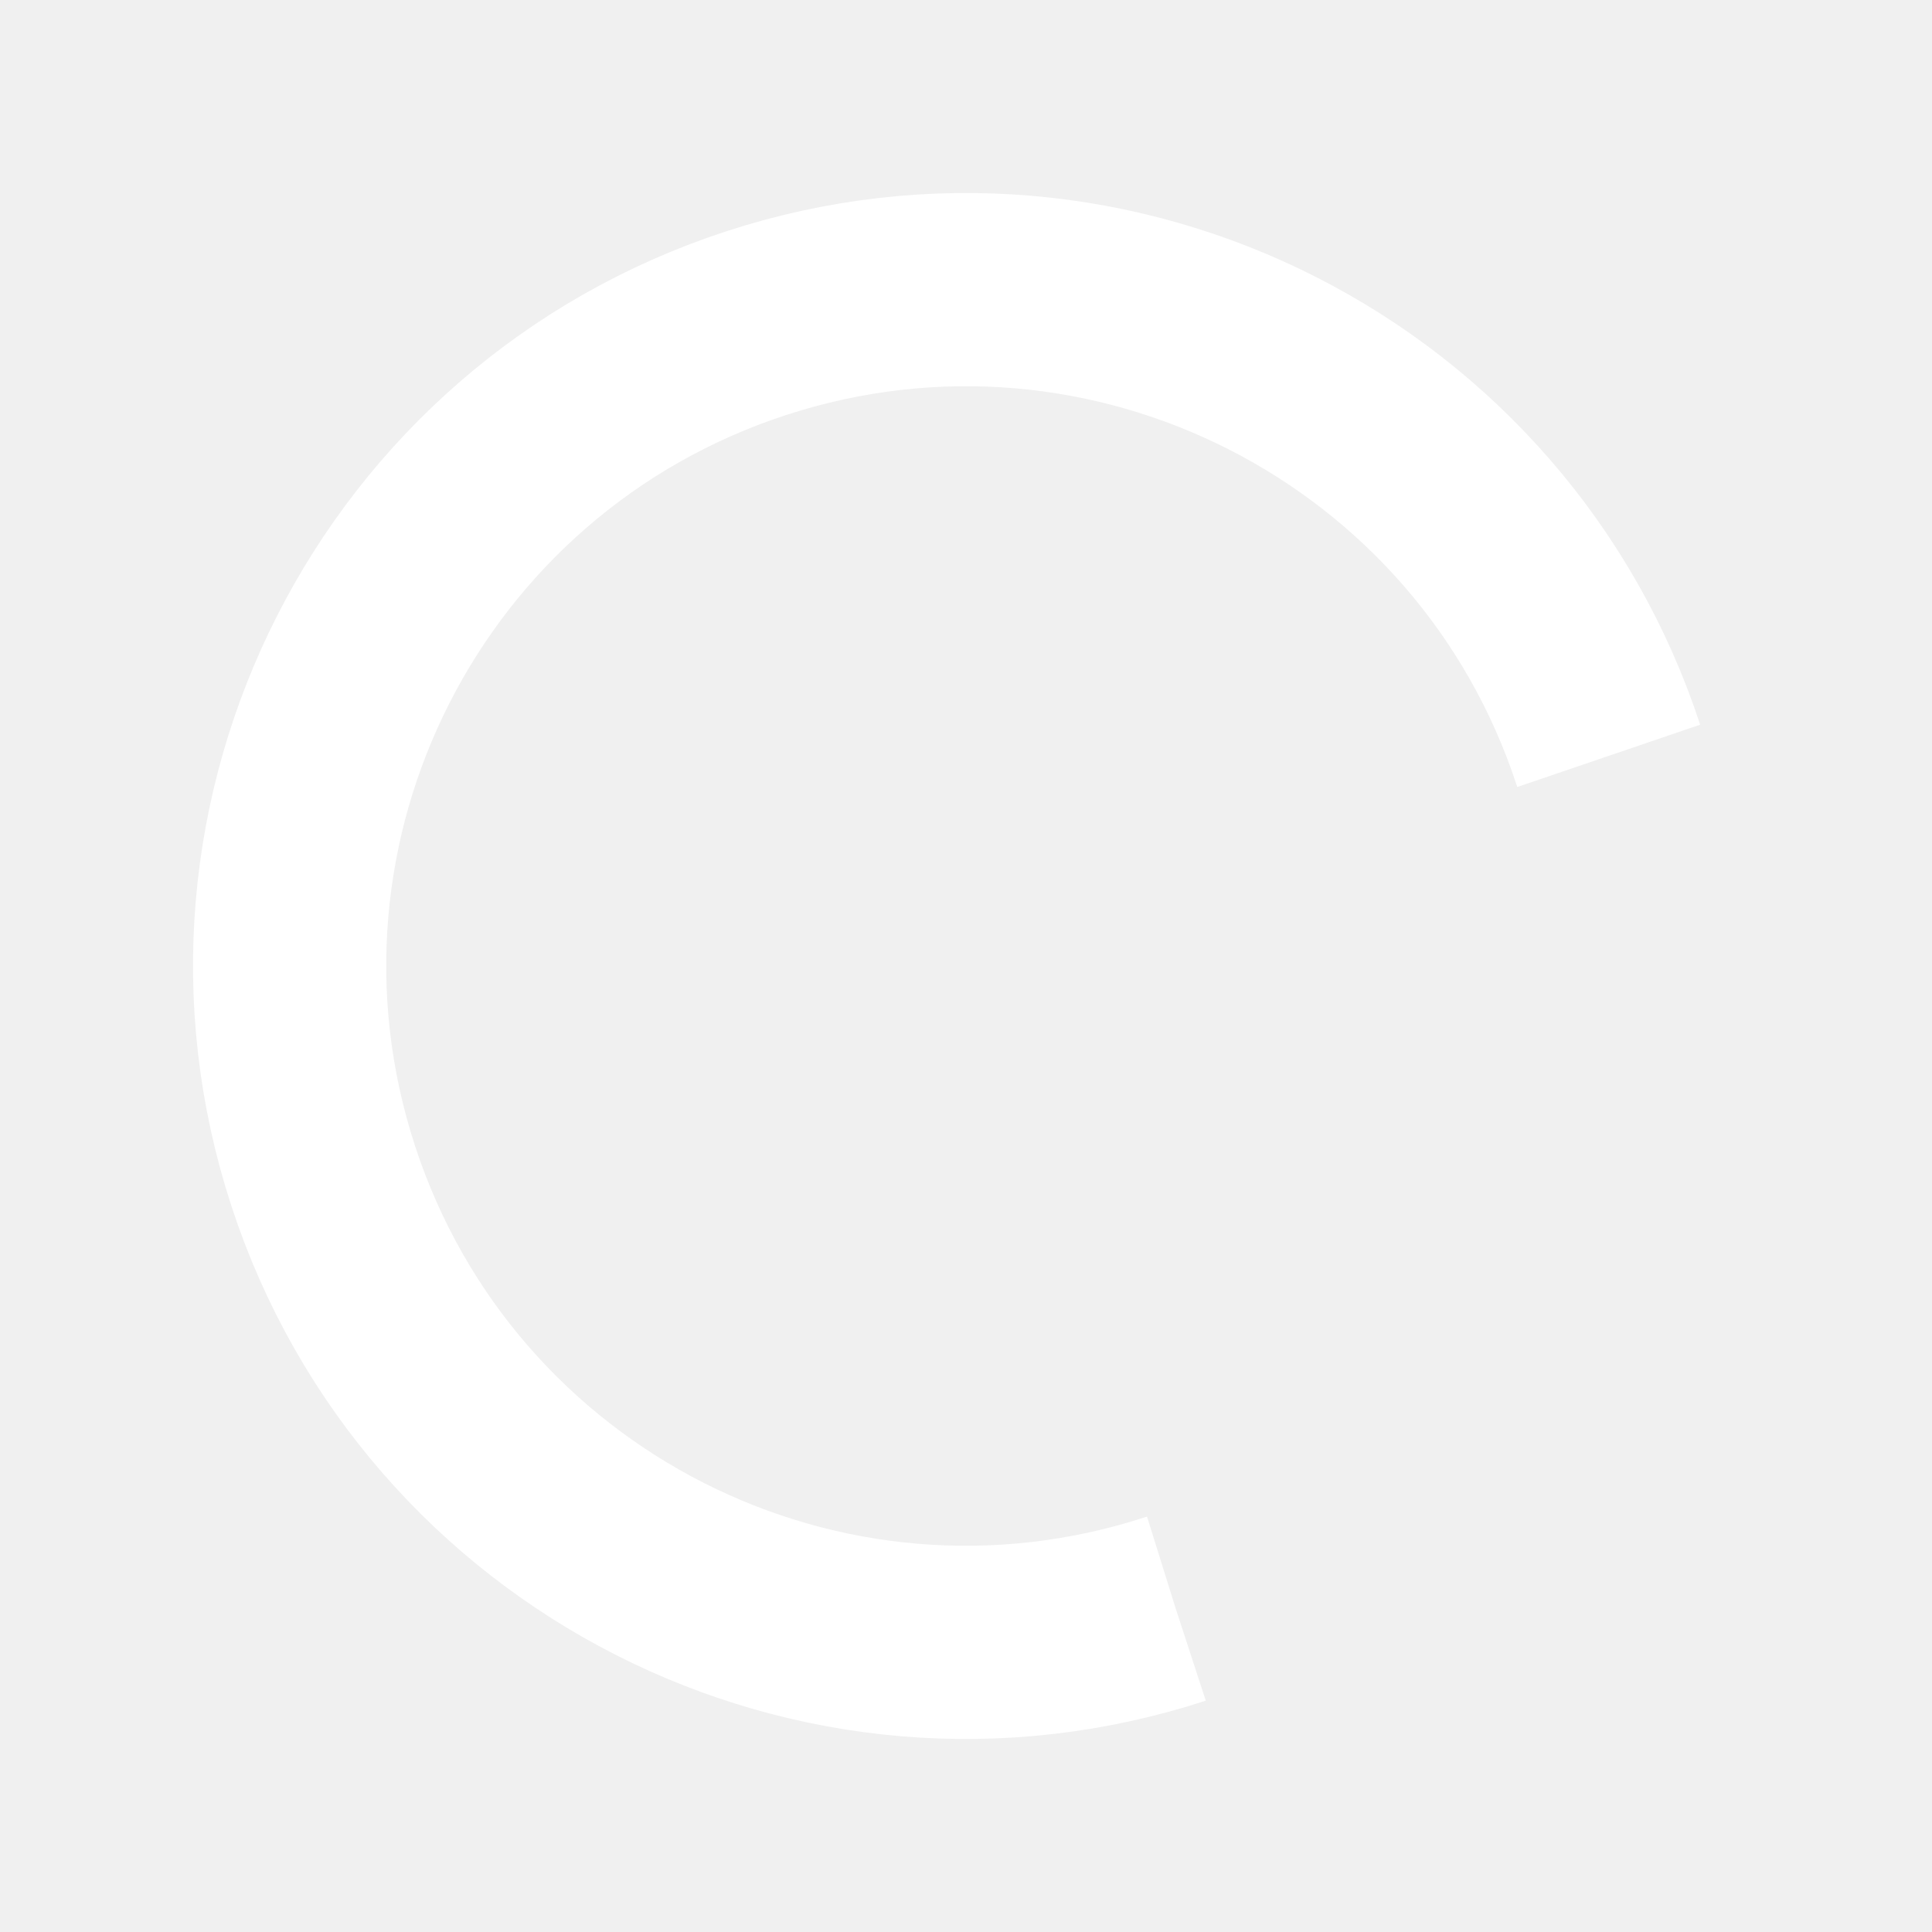
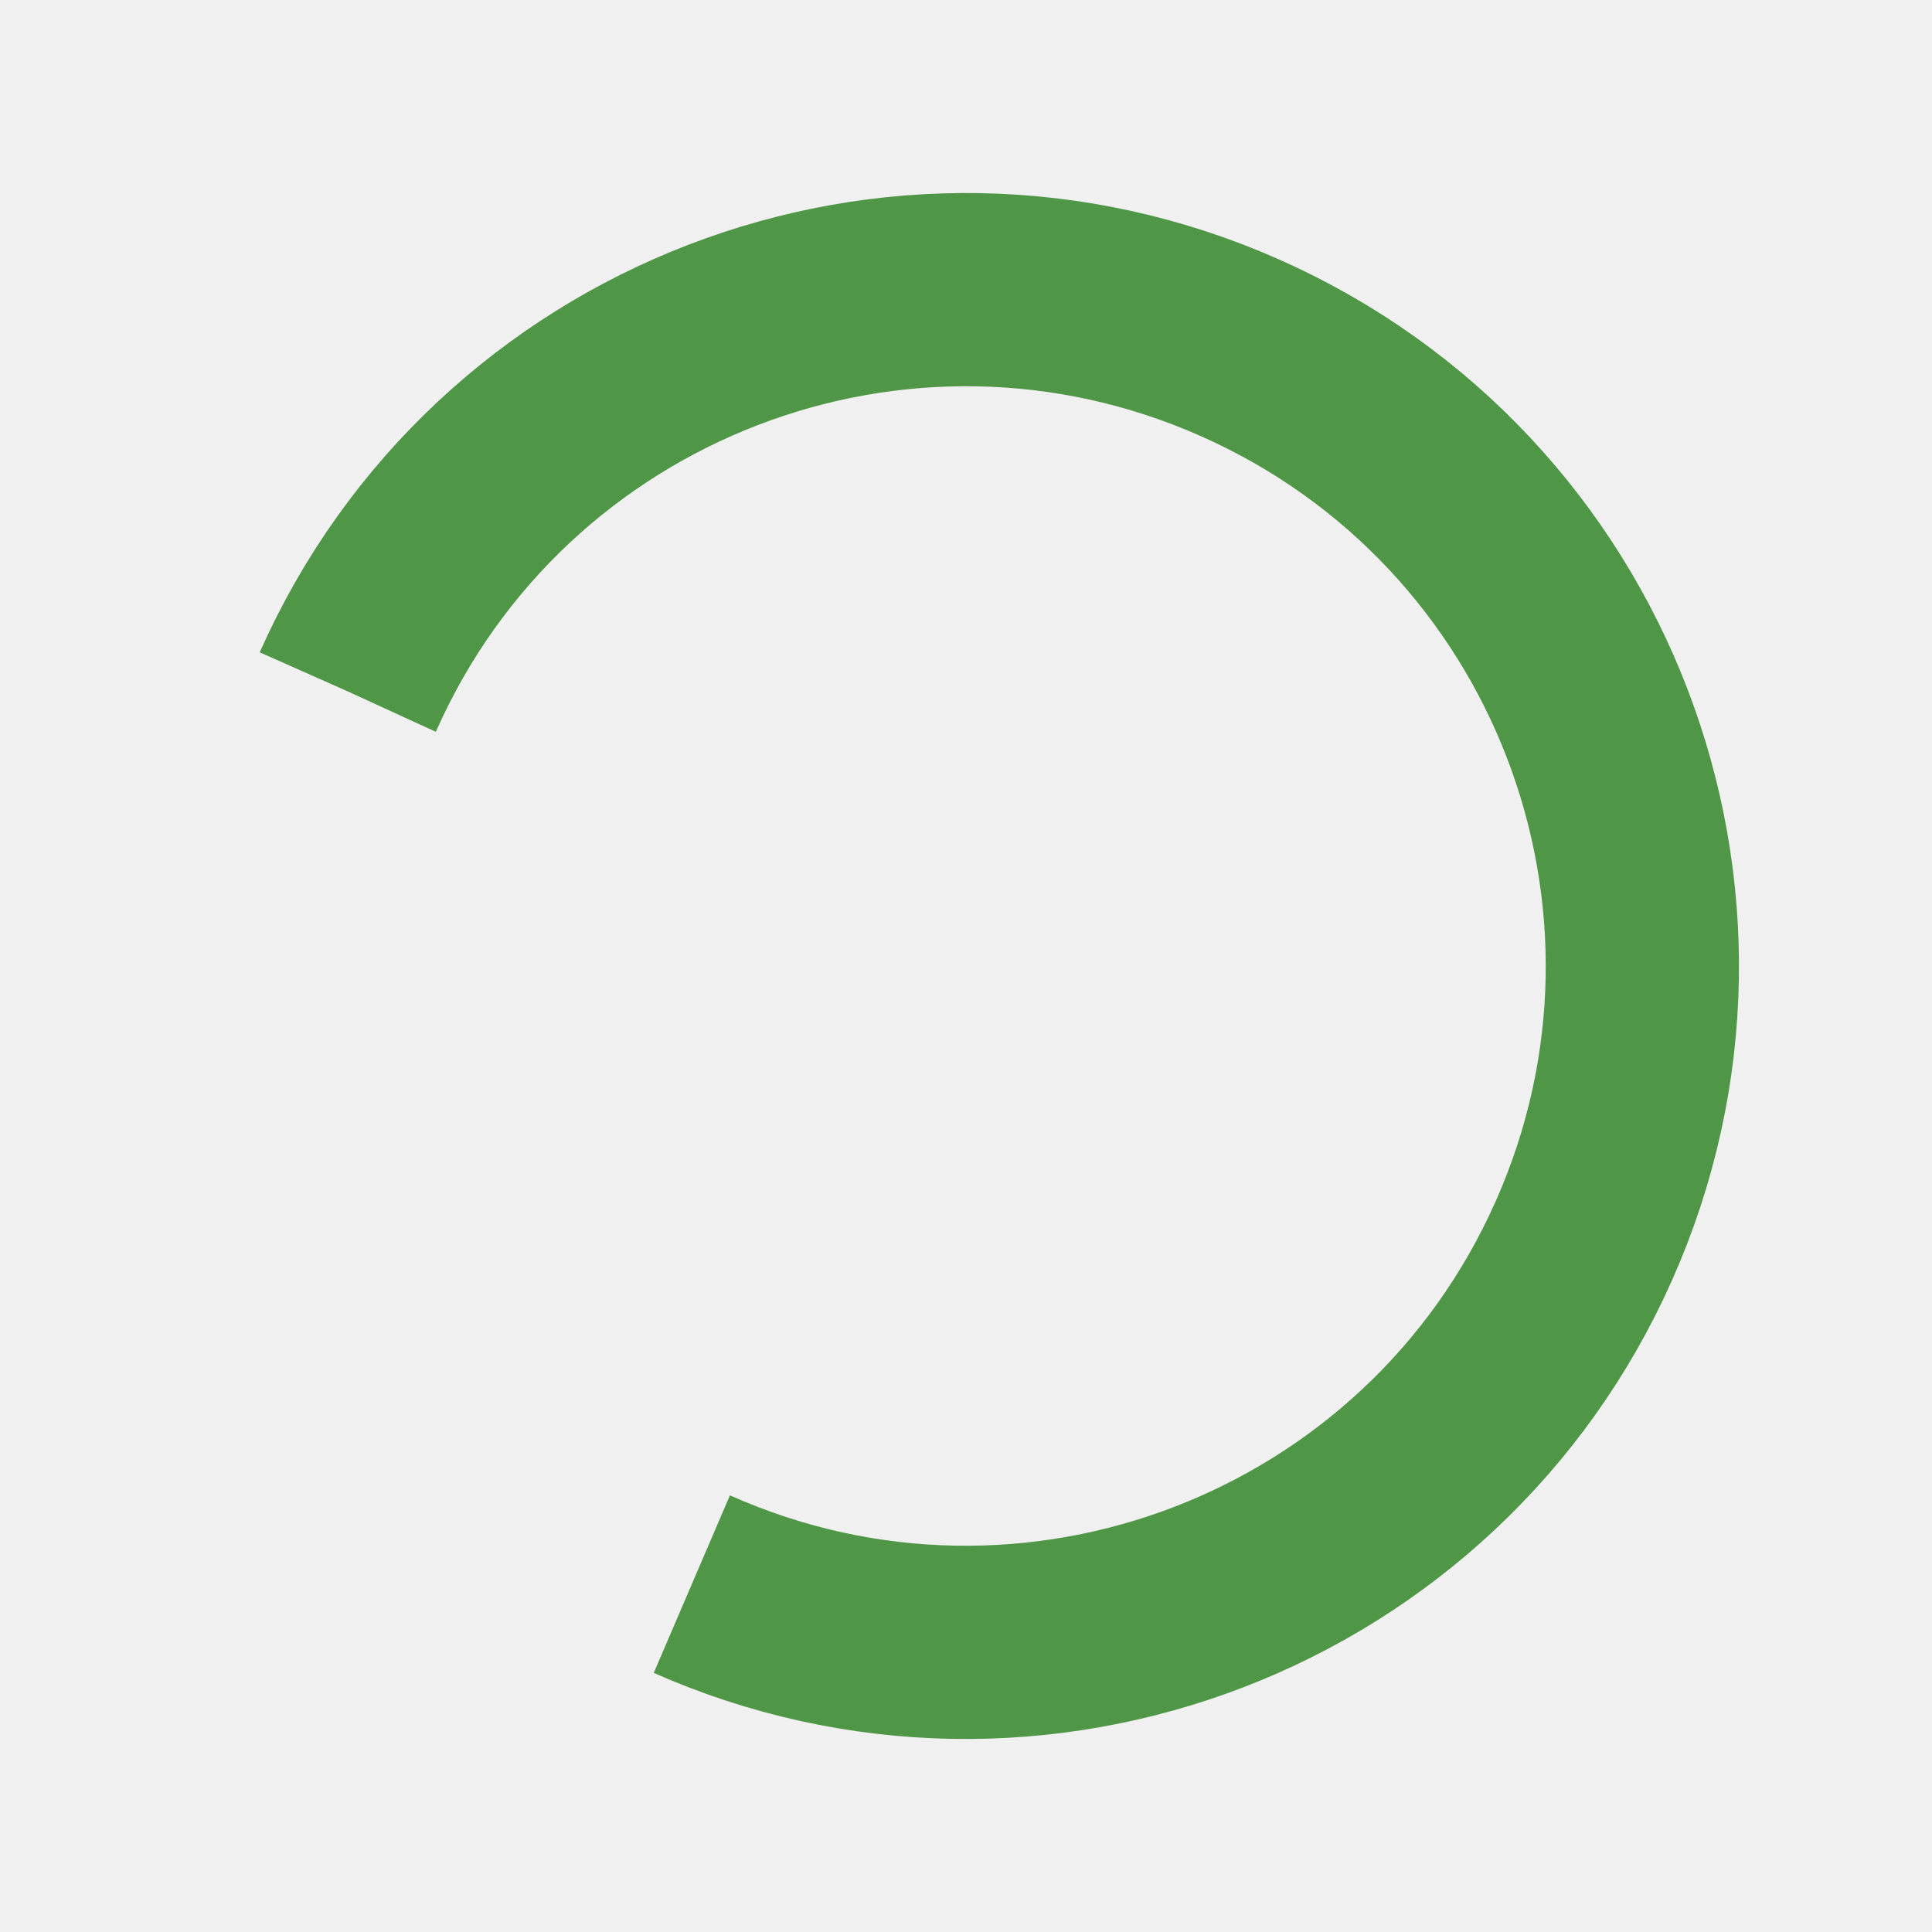
<svg xmlns="http://www.w3.org/2000/svg" width="100px" height="100px" viewBox="0 0 100 100" preserveAspectRatio="xMidYMid" class="lds-rolling" style="background: none;">
-   <circle cx="50" cy="50" fill="none" ng-attr-stroke="{{config.color}}" ng-attr-stroke-width="{{config.width}}" ng-attr-r="{{config.radius}}" ng-attr-stroke-dasharray="{{config.dasharray}}" stroke="#FFF" stroke-width="10" r="35" stroke-dasharray="164.934 56.978" transform="rotate(71.9251 50 50)">
+   <circle cx="50" cy="50" fill="none" ng-attr-stroke="{{config.color}}" ng-attr-stroke-width="{{config.width}}" ng-attr-r="{{config.radius}}" ng-attr-stroke-dasharray="{{config.dasharray}}" stroke="#4f9647" stroke-width="10" r="35" stroke-dasharray="164.934 56.978" transform="rotate(203.949 50 50)">
    <animateTransform attributeName="transform" type="rotate" calcMode="linear" values="0 50 50;360 50 50" keyTimes="0;1" dur="1s" begin="0s" repeatCount="indefinite" />
  </circle>
</svg>
